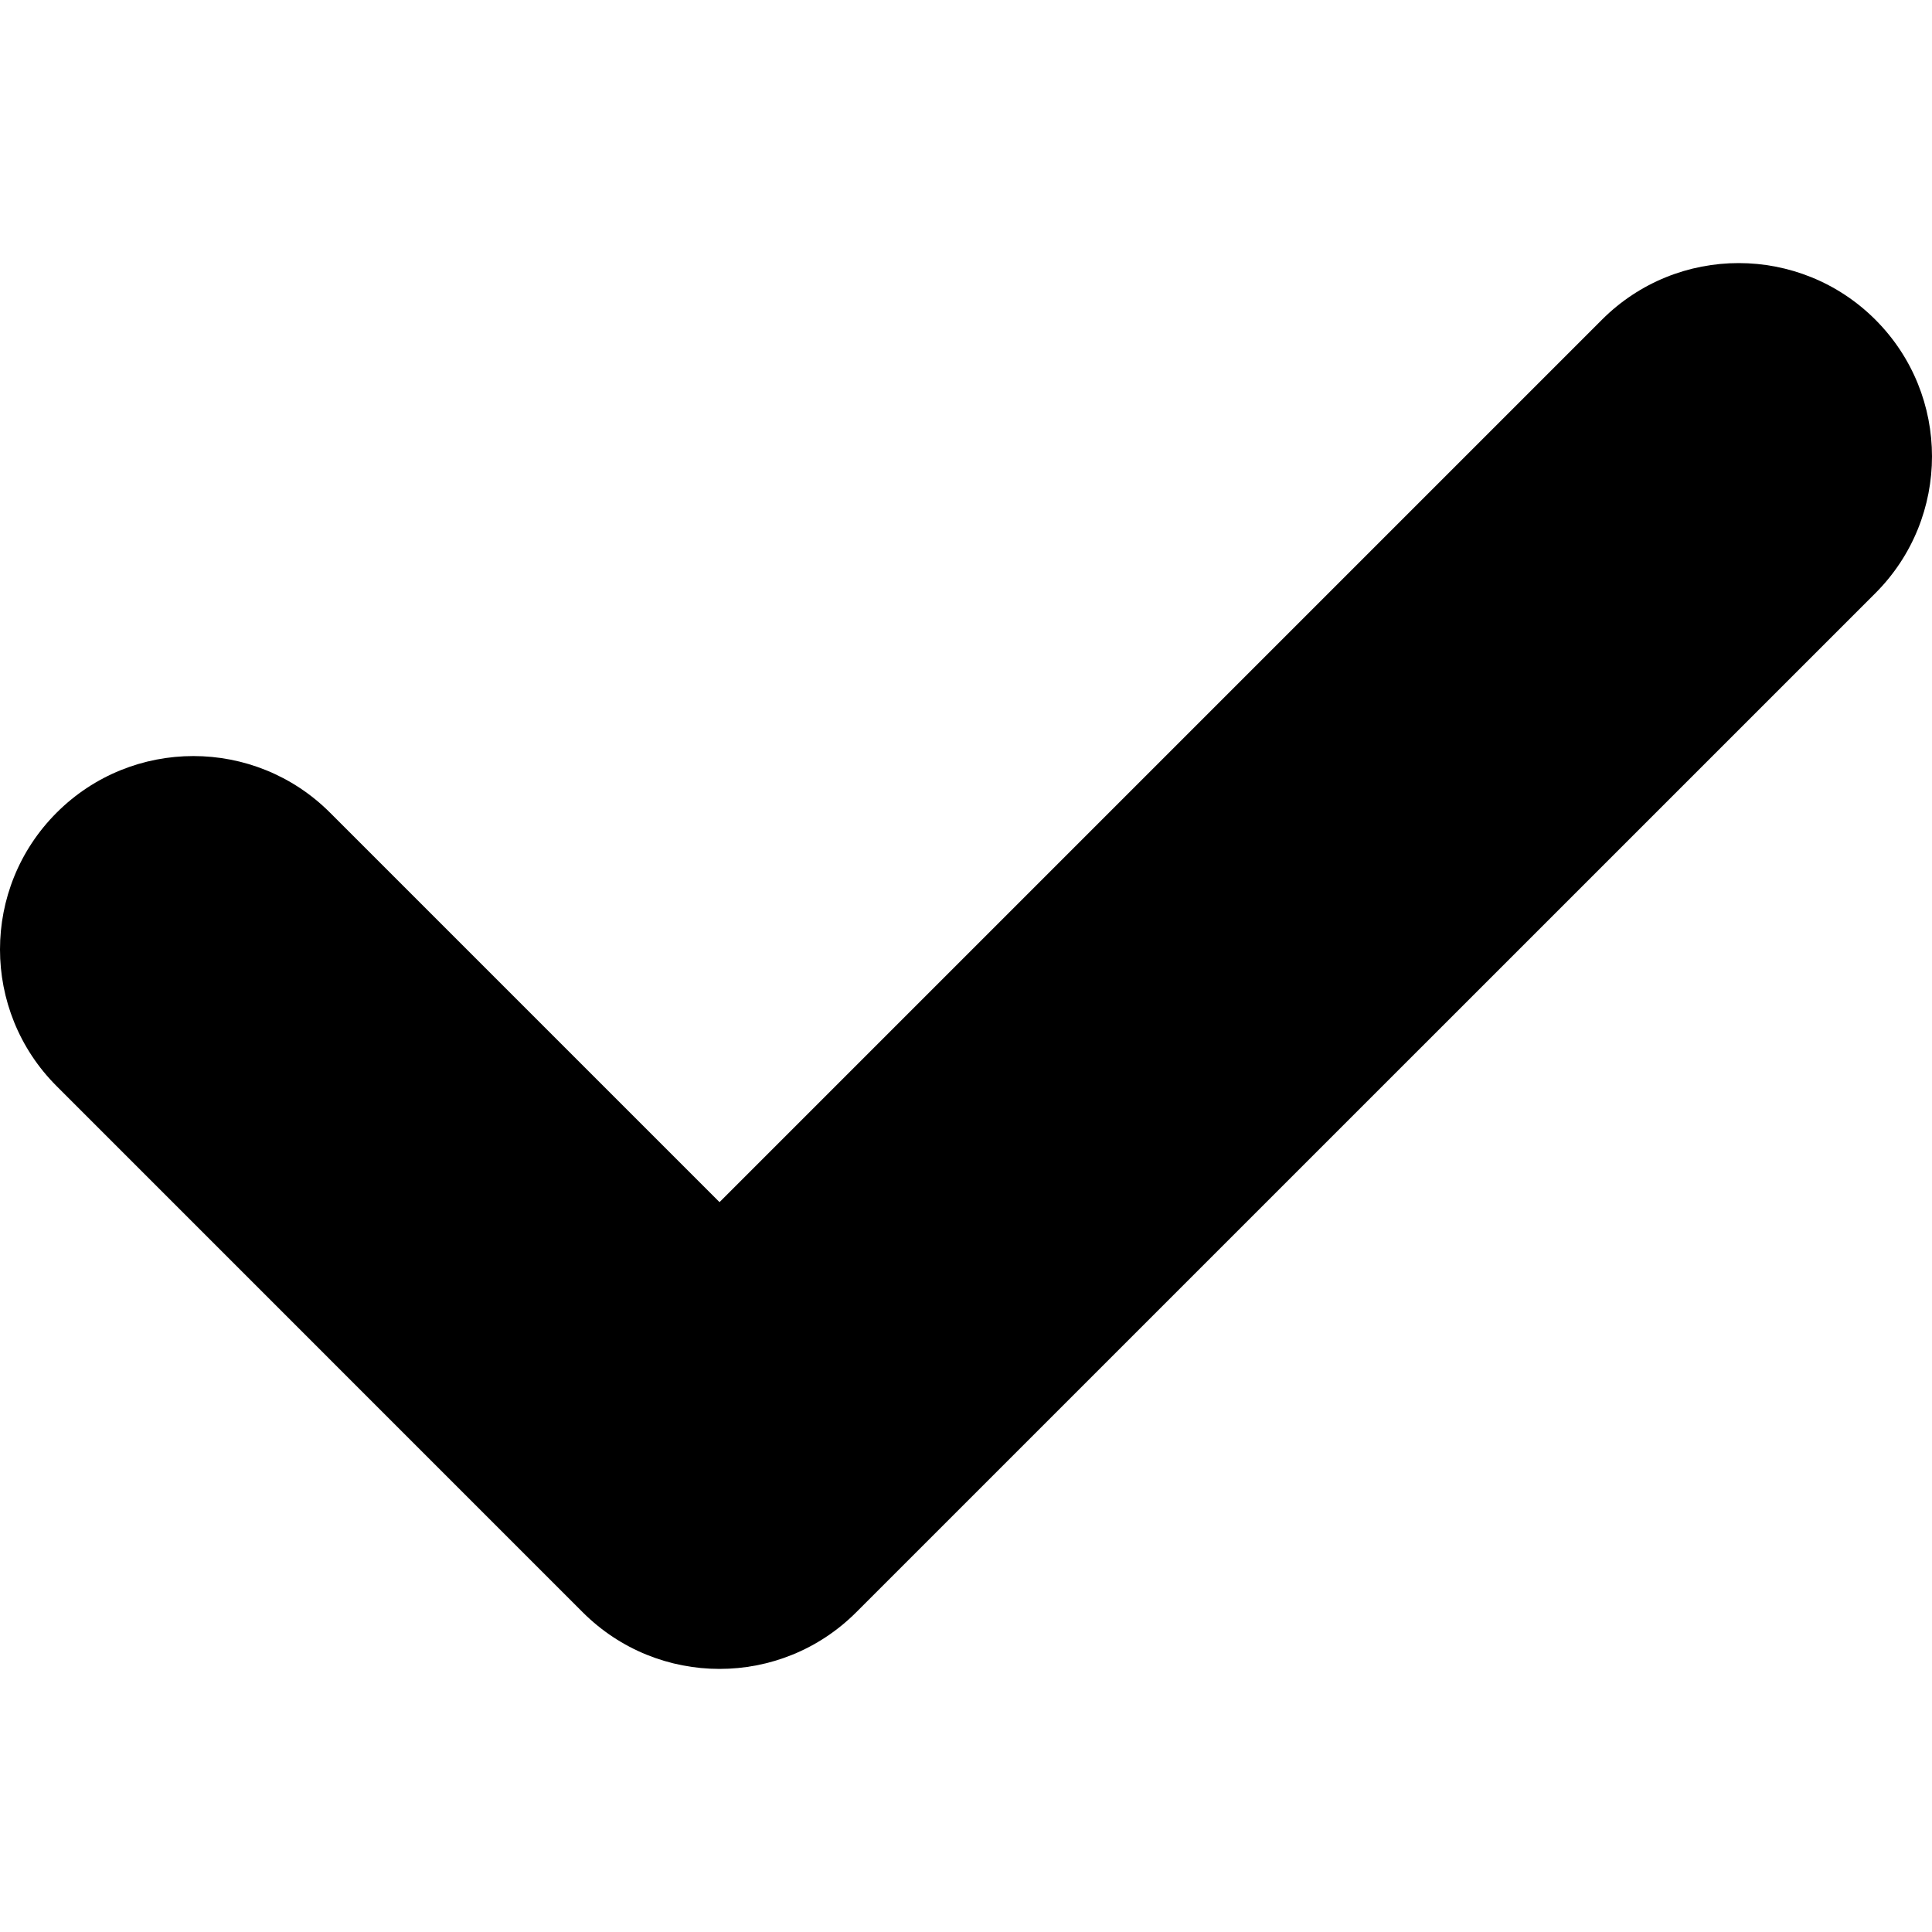
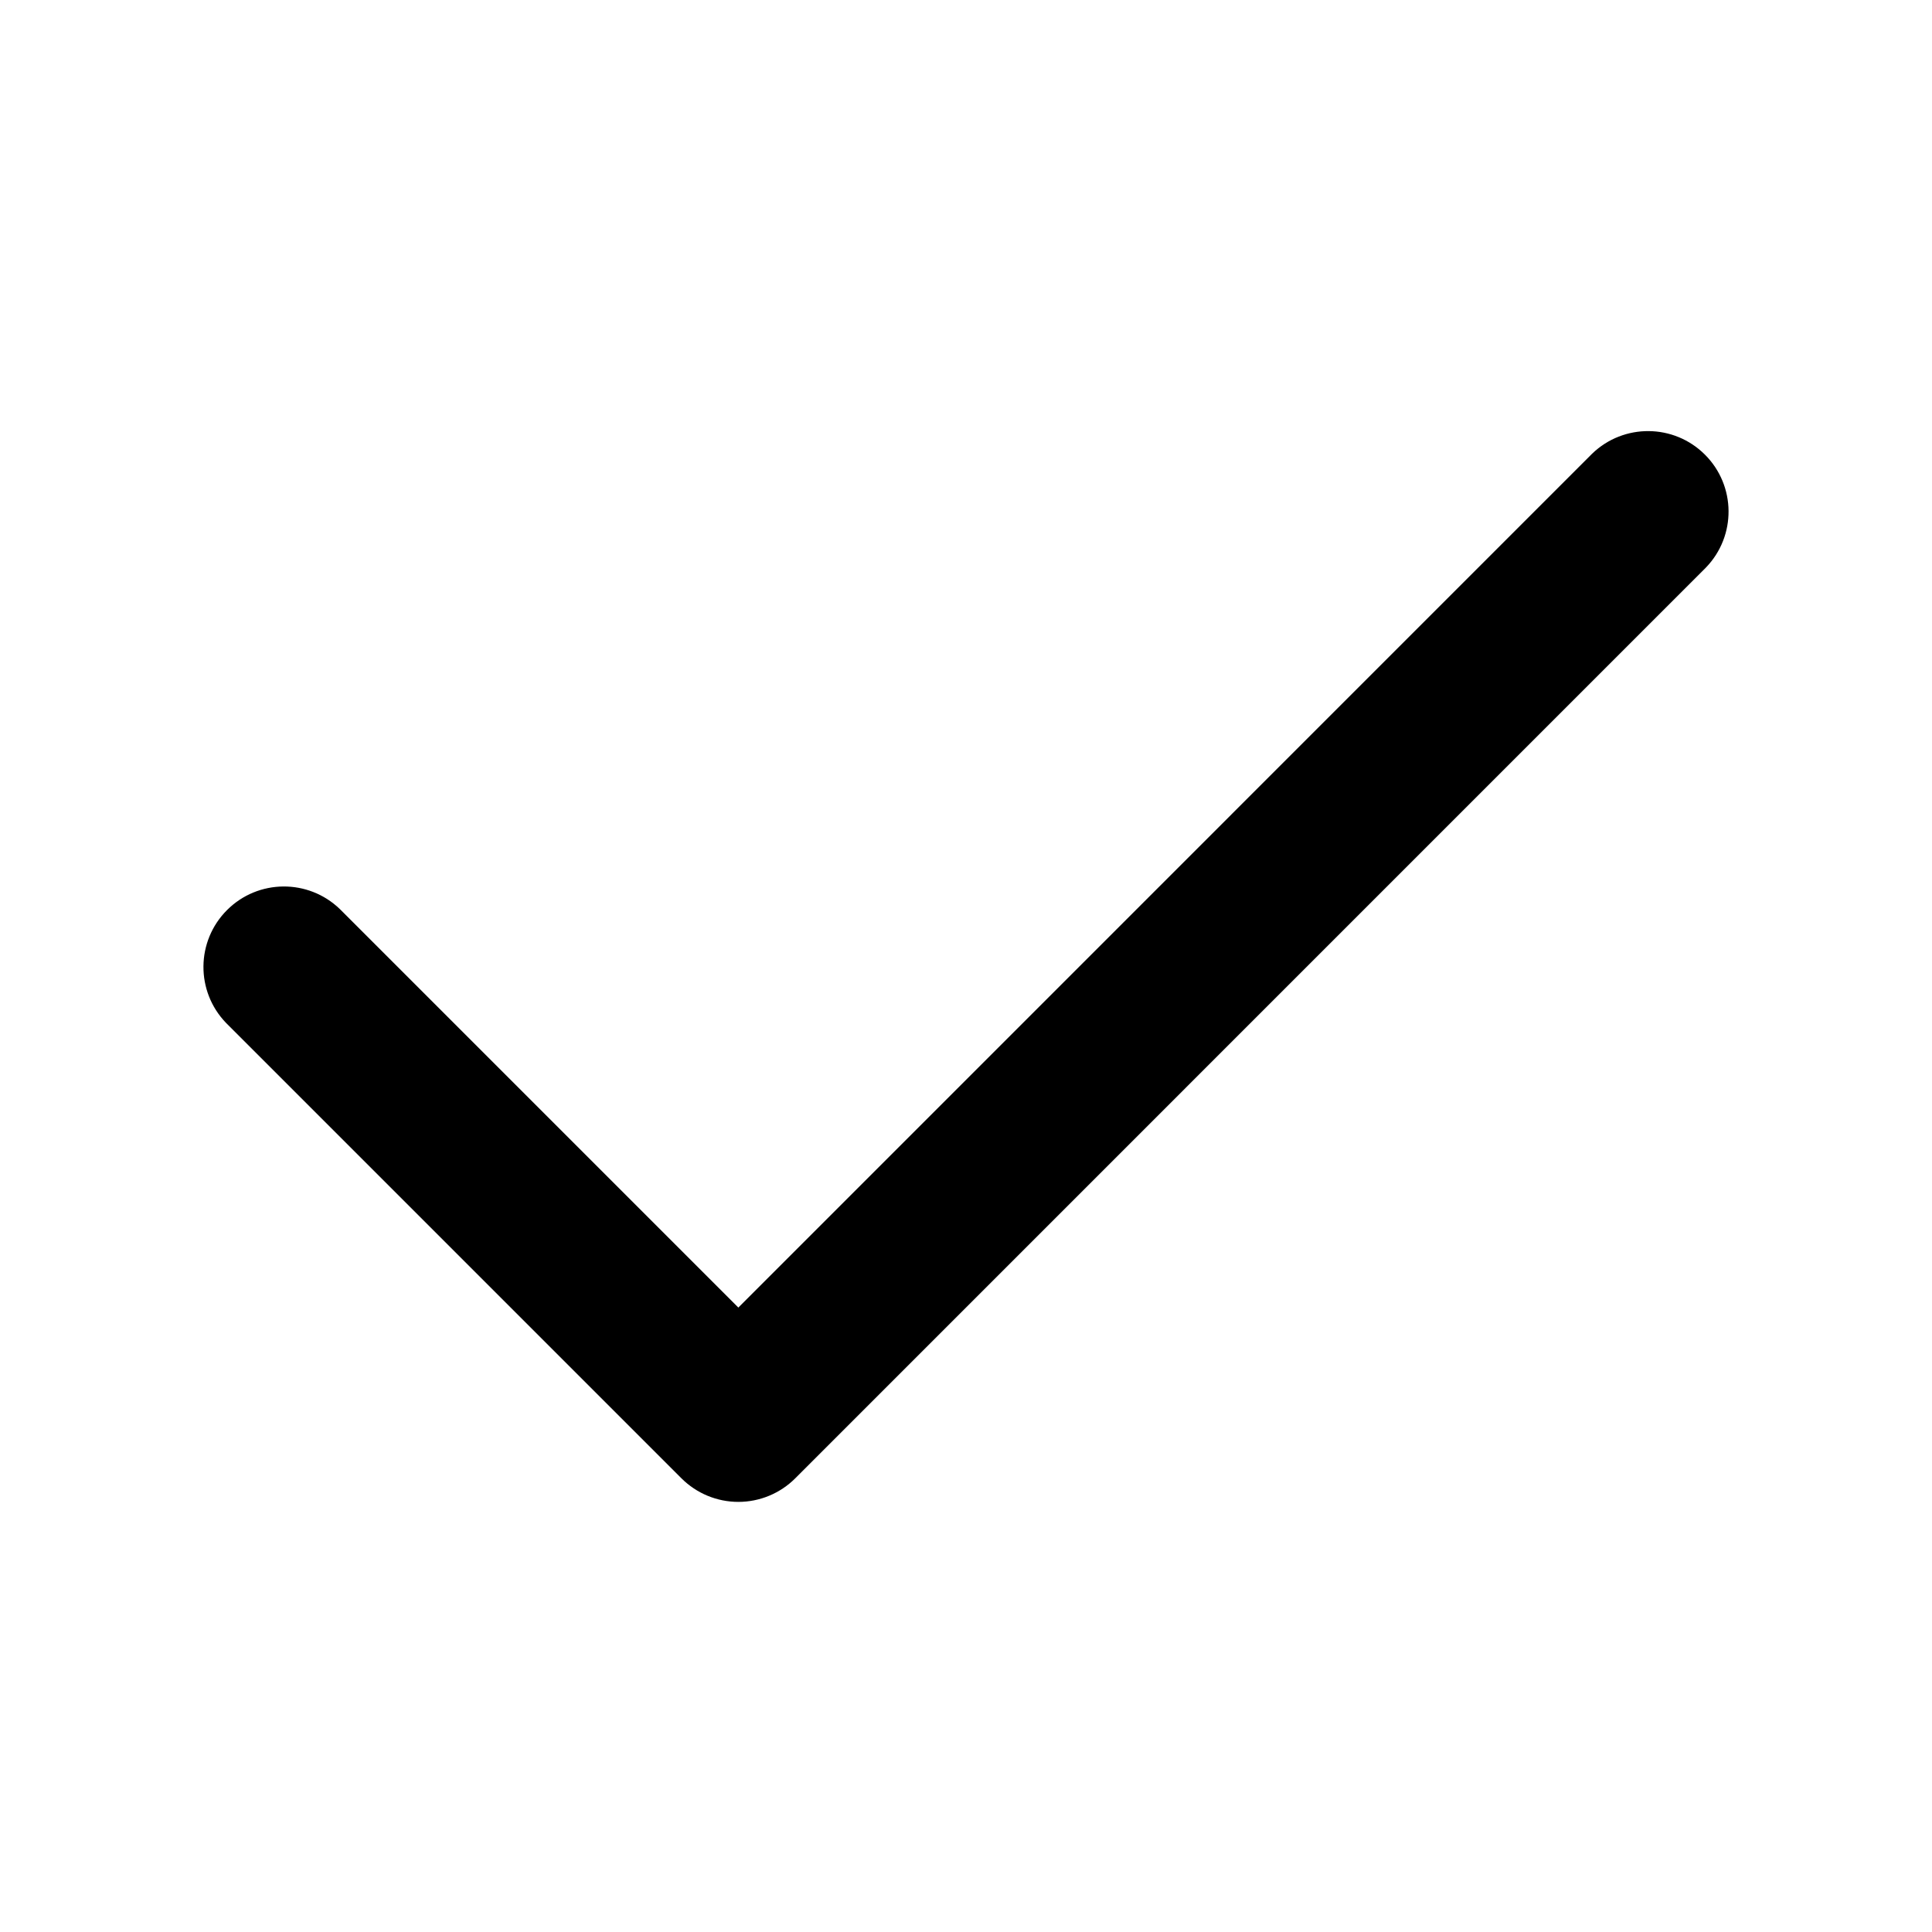
- <svg xmlns="http://www.w3.org/2000/svg" version="1.1" id="Capa_1" x="0px" y="0px" width="405.272px" height="405.272px" viewBox="0 0 405.272 405.272" style="enable-background:new 0 0 405.272 405.272;" xml:space="preserve">
-   <g>
-     <path d="M393.401,124.425L179.603,338.208c-15.832,15.835-41.514,15.835-57.361,0L11.878,227.836   c-15.838-15.835-15.838-41.52,0-57.358c15.841-15.841,41.521-15.841,57.355-0.006l81.698,81.699L336.037,67.064   c15.841-15.841,41.523-15.829,57.358,0C409.23,82.902,409.23,108.578,393.401,124.425z" />
-   </g>
-   <g>
- </g>
-   <g>
- </g>
-   <g>
- </g>
-   <g>
- </g>
-   <g>
- </g>
-   <g>
- </g>
-   <g>
- </g>
-   <g>
- </g>
-   <g>
- </g>
-   <g>
- </g>
-   <g>
- </g>
-   <g>
- </g>
-   <g>
- </g>
-   <g>
- </g>
-   <g>
- </g>
+ <svg xmlns="http://www.w3.org/2000/svg" width="24px" height="24px" viewBox="0 0 24 24">
+   <path d="M9.172 18.657a1 1 0 0 1-.707-.293l-5.657-5.657a1 1 0 0 1 1.414-1.414l4.95 4.95L19.778 5.636a1 1 0 0 1 1.414 1.414L9.879 18.364a1 1 0 0 1-.707.293z" />
</svg>
